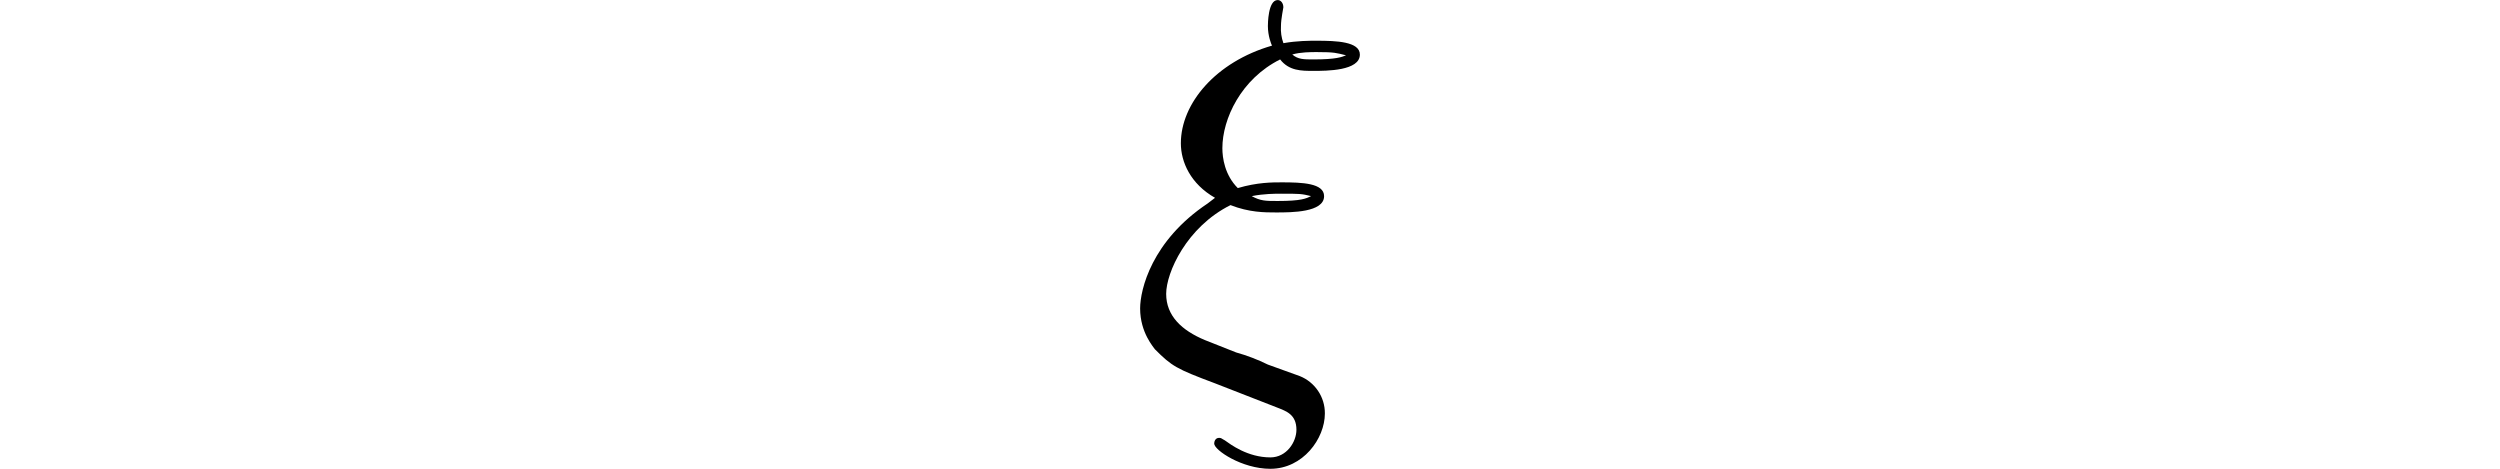
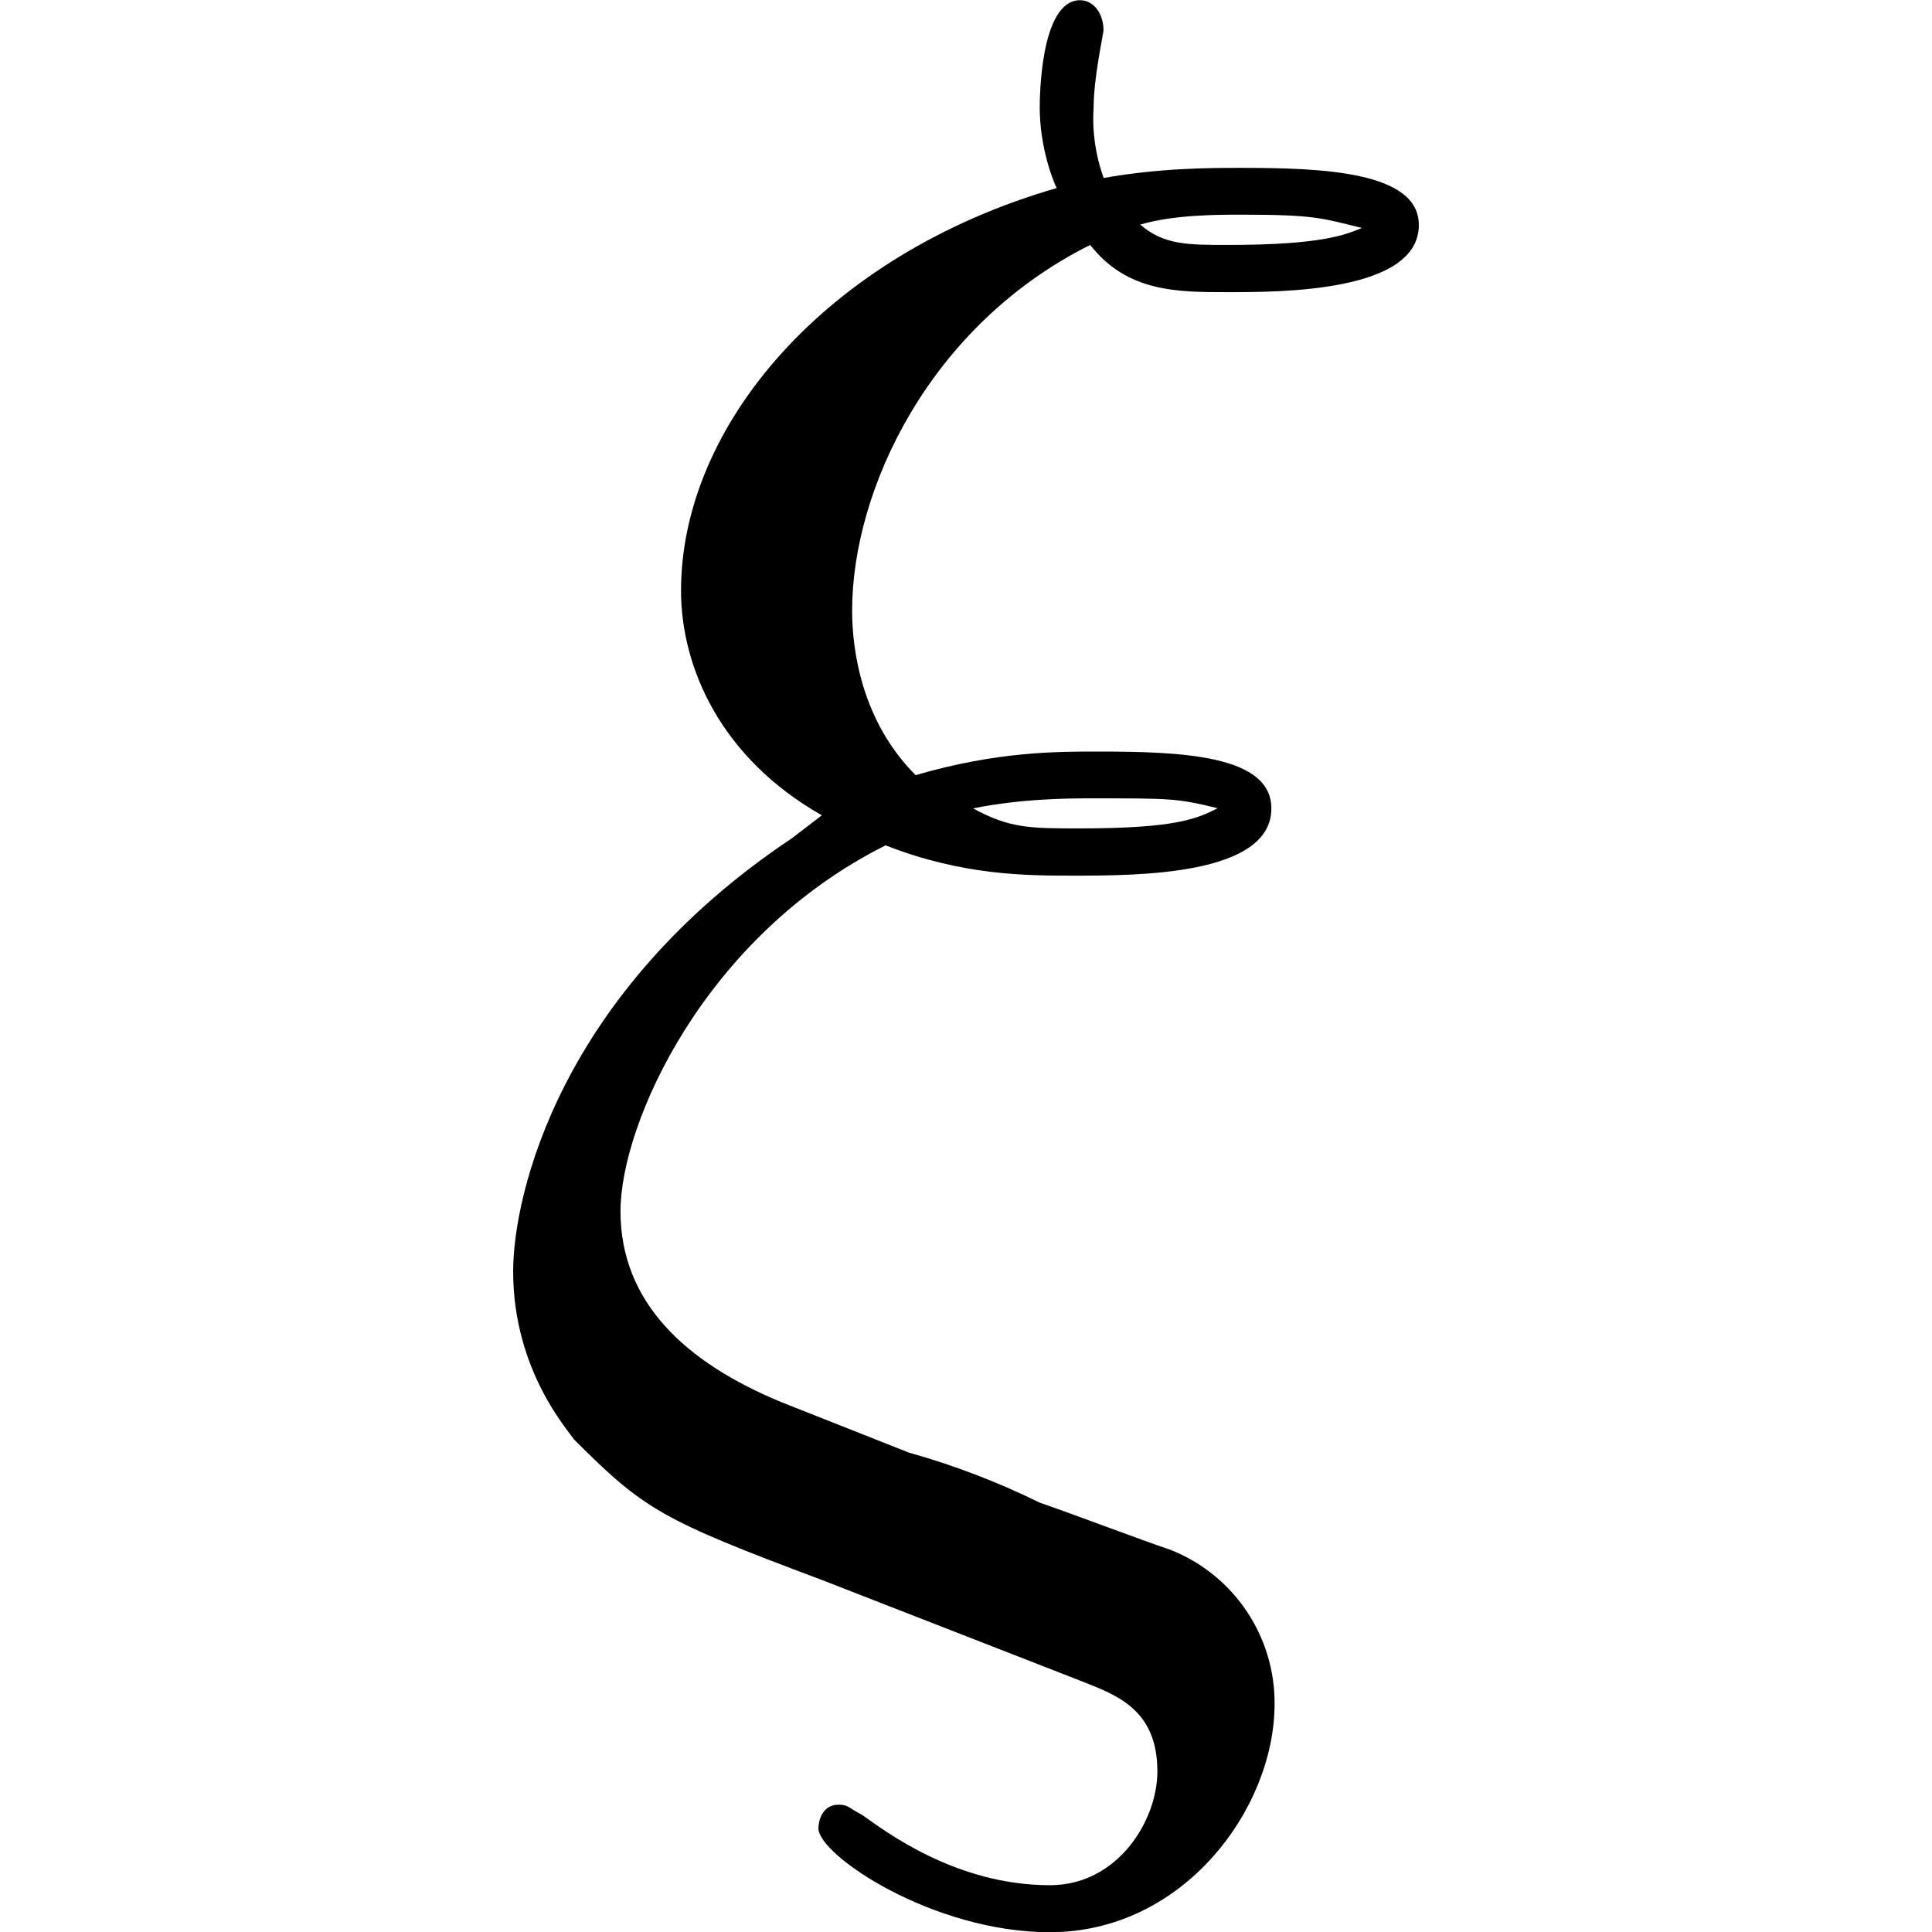
- <svg xmlns="http://www.w3.org/2000/svg" width="64" height="12" viewBox="0 0 4.219 9">
+ <svg xmlns="http://www.w3.org/2000/svg" width="64" height="64" viewBox="0 0 4.219 9">
  <svg overflow="visible" x="-.234" y="6.953">
    <path style="stroke:none" d="M1.531-3.047C.453-2.328.234-1.39.234-1.03c0 .468.266.75.282.781.328.328.406.375 1.156.656l1.203.469c.156.063.36.125.36.422 0 .234-.188.531-.5.531-.438 0-.766-.25-.876-.328-.062-.031-.062-.047-.109-.047-.078 0-.094.078-.094.11 0 .125.532.484 1.078.484.625 0 1.047-.578 1.047-1.063a.767.767 0 0 0-.484-.718c-.14-.047-.469-.172-.61-.22a3.524 3.524 0 0 0-.609-.233l-.594-.235c-.453-.187-.75-.469-.75-.89 0-.407.391-1.282 1.235-1.704.36.141.656.141.875.141.297 0 .922 0 .922-.313 0-.25-.422-.265-.813-.265-.187 0-.469 0-.844.11-.25-.25-.296-.579-.296-.766 0-.563.359-1.329 1.109-1.704.172.22.406.22.64.22.25 0 .891 0 .891-.313 0-.25-.453-.266-.828-.266-.14 0-.375 0-.64.047a.804.804 0 0 1-.047-.328c0-.14.046-.344.046-.36 0-.078-.046-.14-.109-.14-.188 0-.188.469-.188.5 0 .187.063.344.079.375-1.079.312-1.75 1.11-1.75 1.875 0 .36.187.781.656 1.047zm1.625-2.86c.156-.046.36-.046.469-.046.344 0 .375.016.563.062-.079.032-.188.079-.625.079-.188 0-.297 0-.407-.094zm-.781 2.72c.234-.047.453-.047.563-.047.359 0 .39 0 .578.046-.094.047-.188.094-.641.094-.234 0-.328 0-.5-.094zm0 0" />
  </svg>
</svg>
